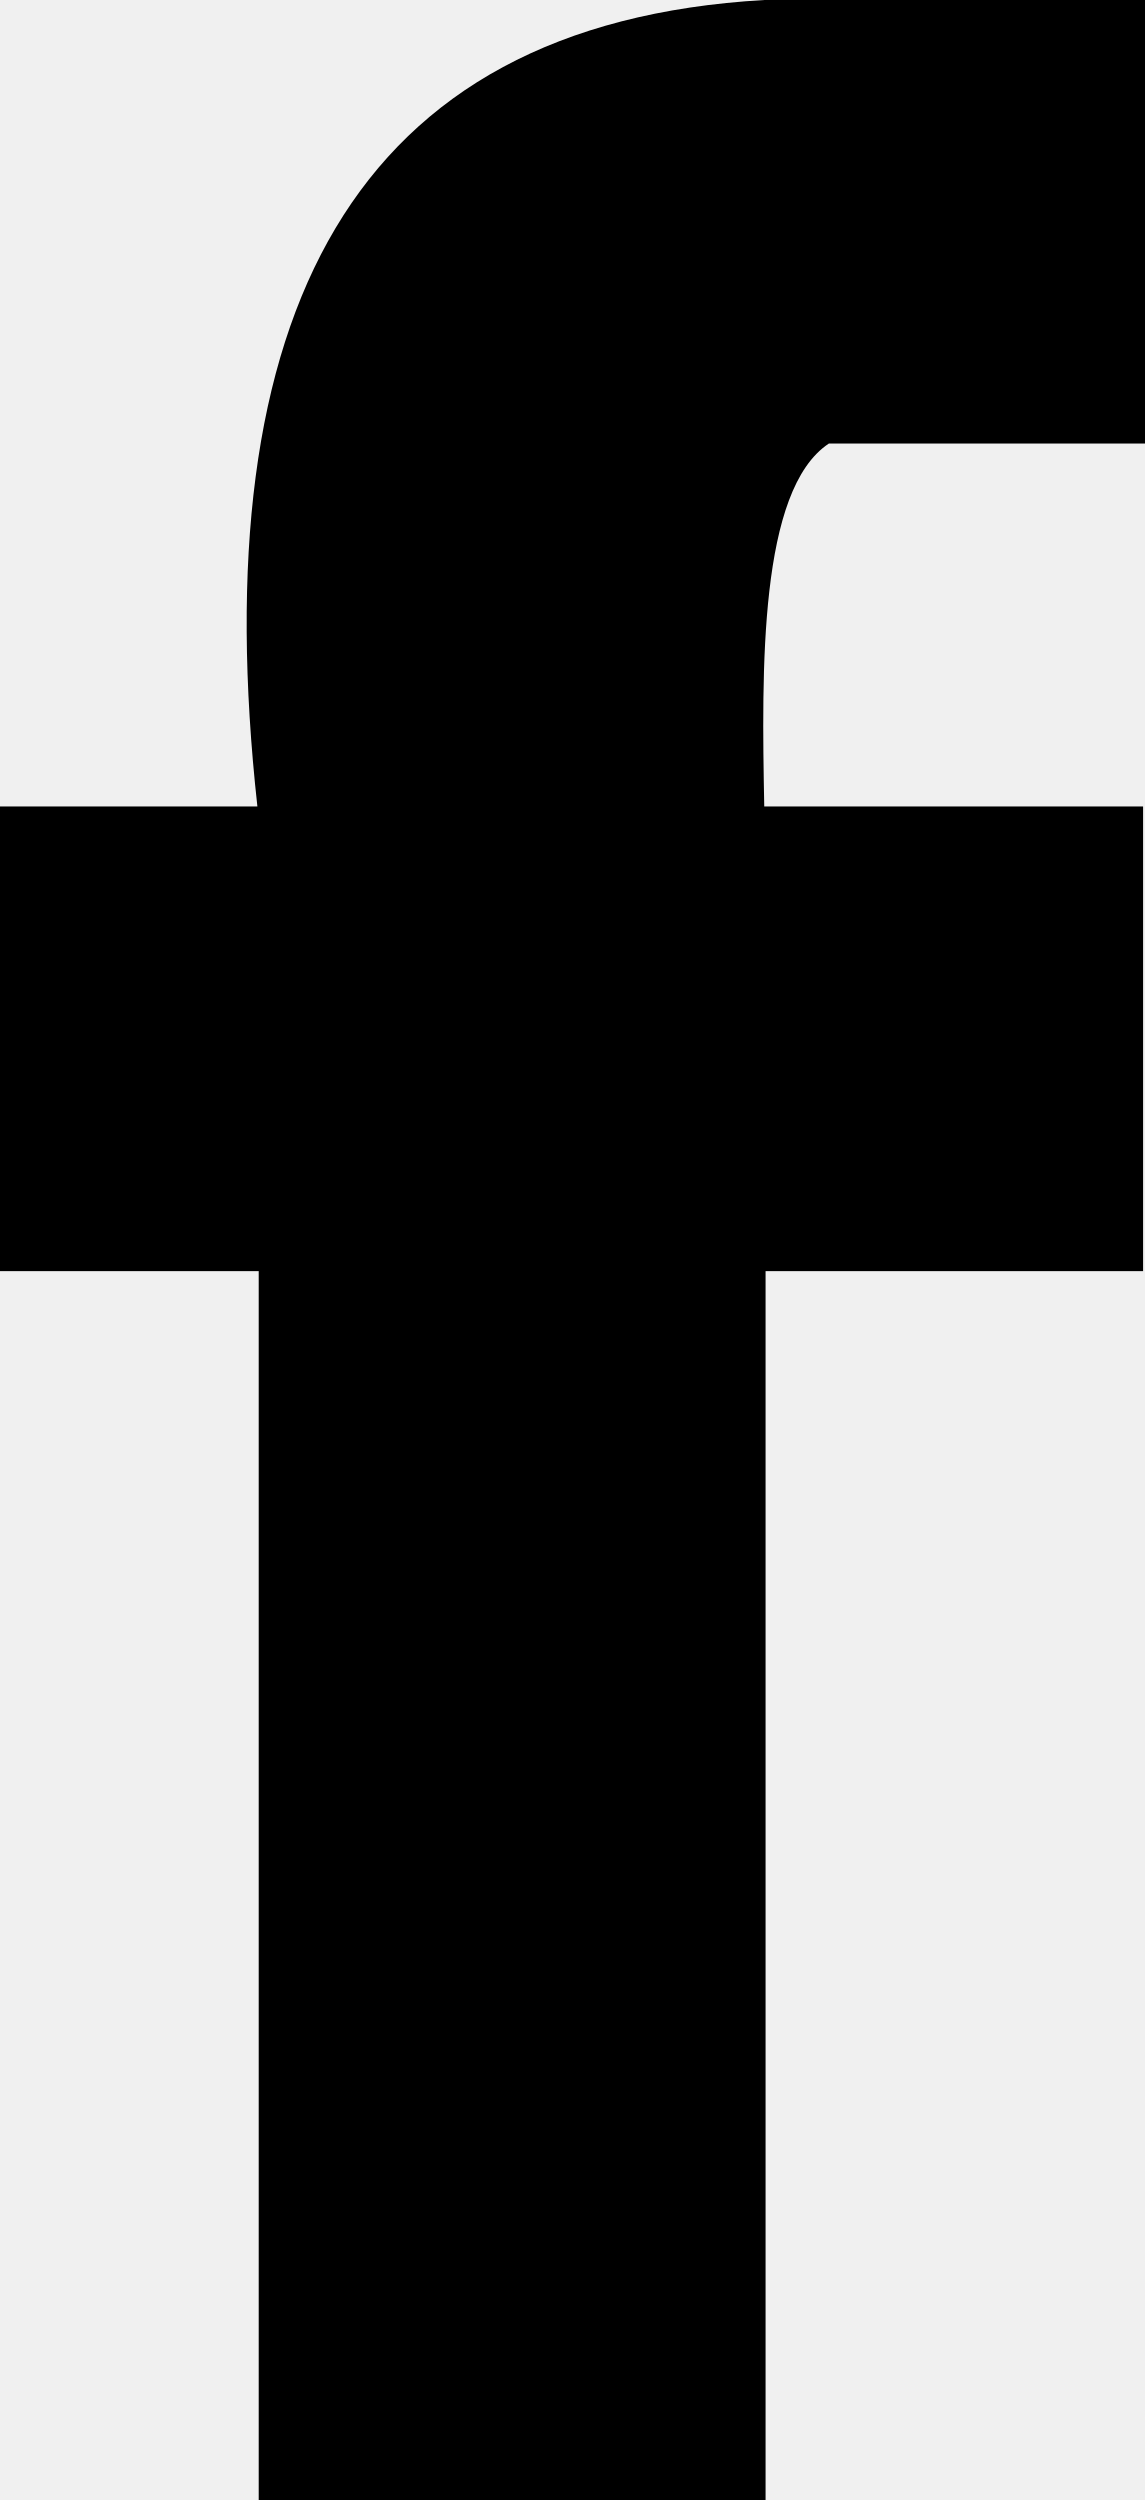
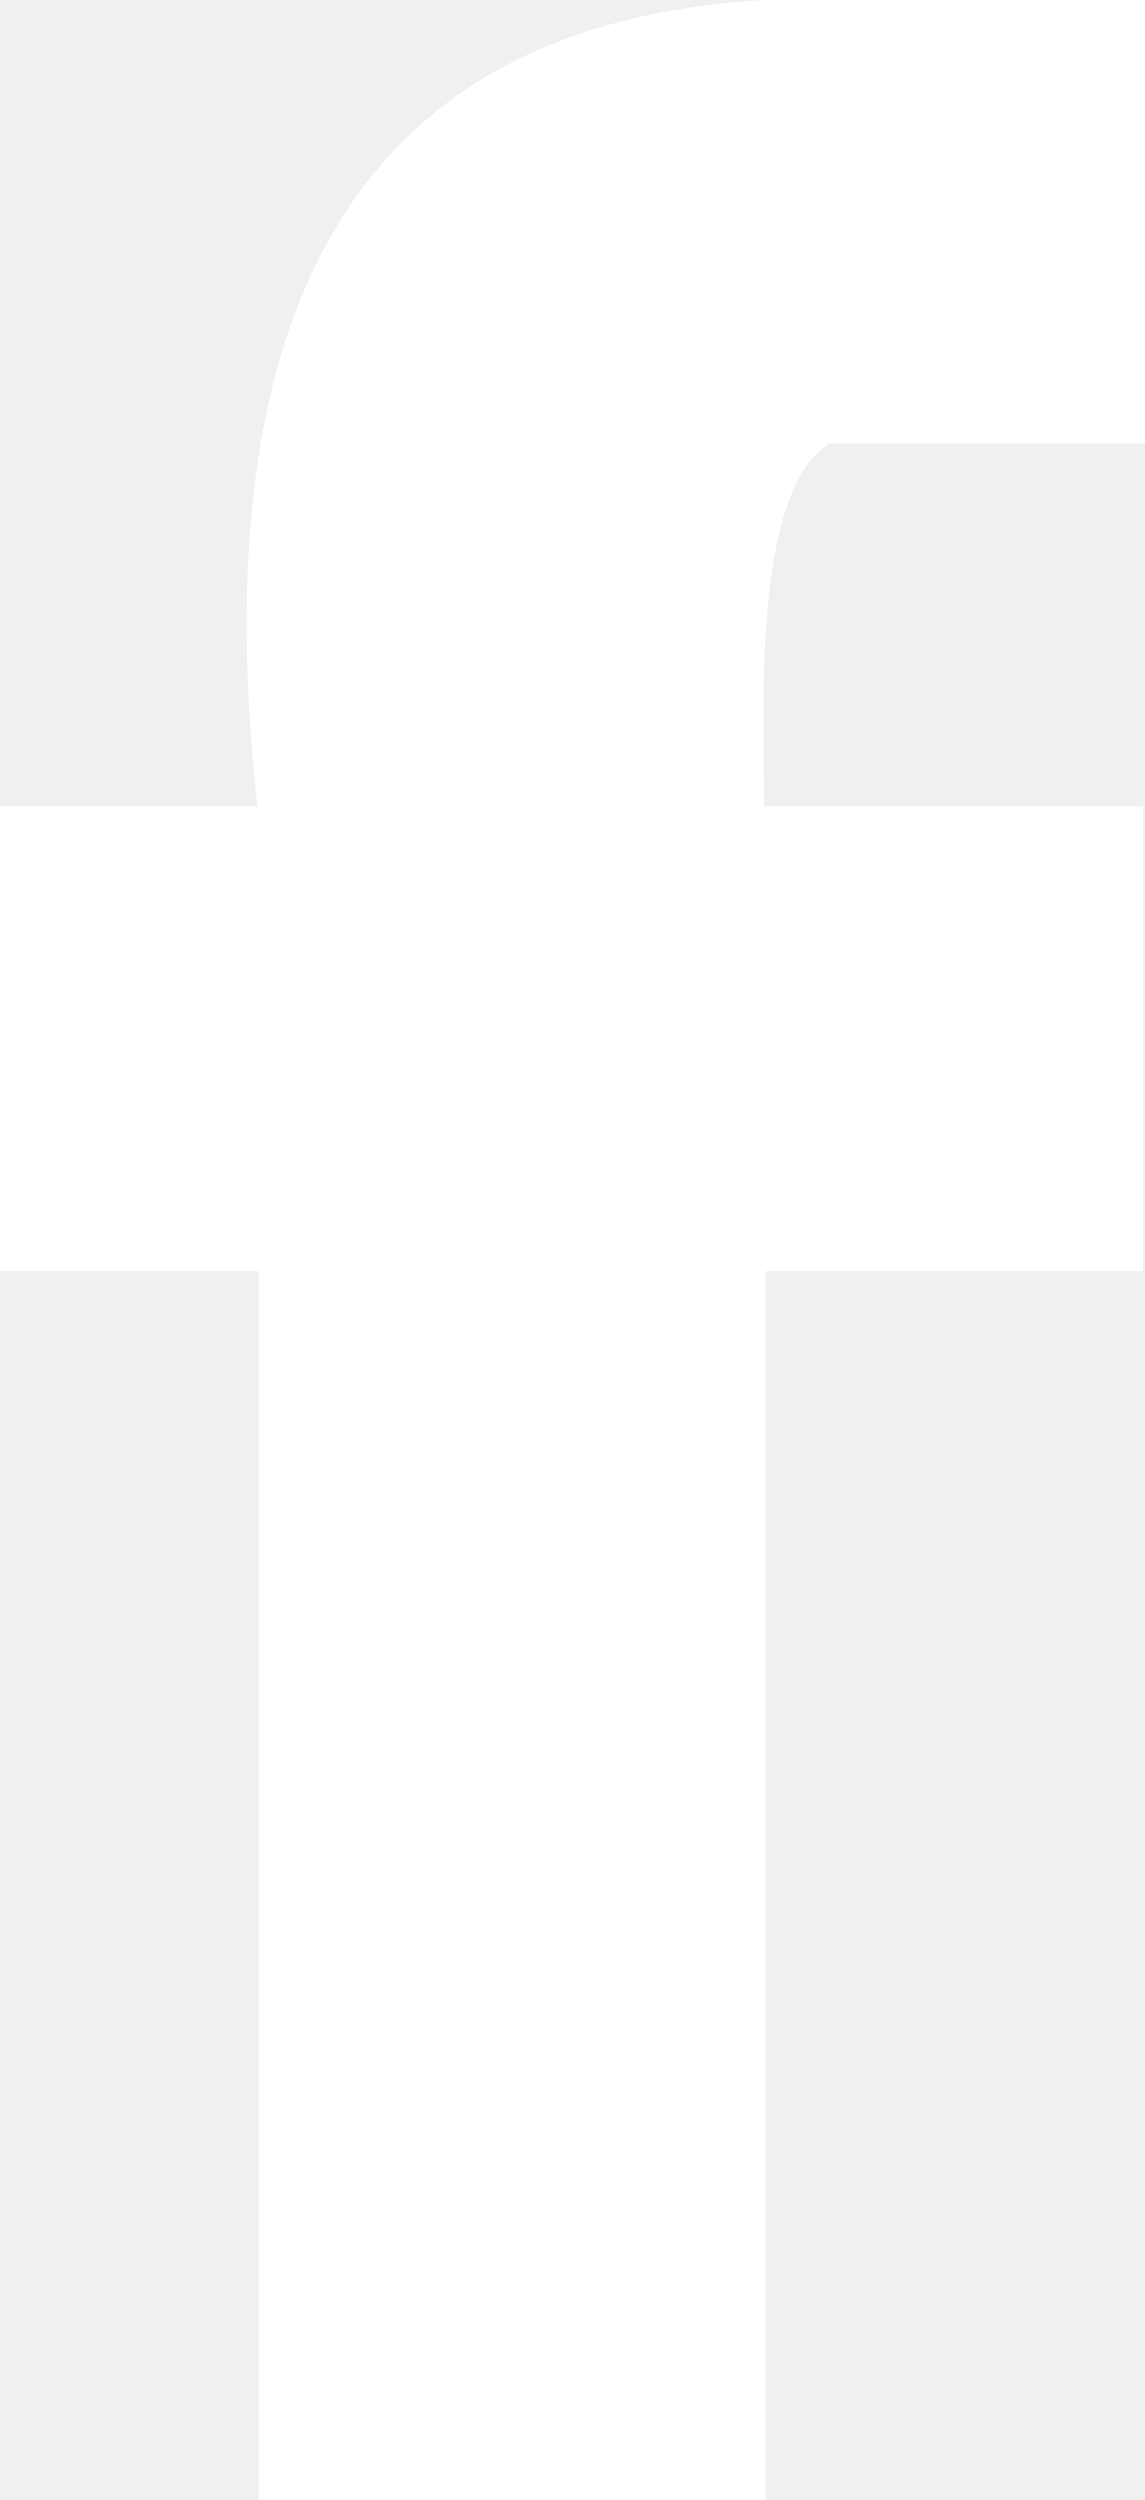
- <svg xmlns="http://www.w3.org/2000/svg" version="1.1" id="Layer_1" x="0px" y="0px" viewBox="0 0 8.67 18.94" style="enable-background:new 0 0 8.67 18.94;" xml:space="preserve">
+ <svg xmlns="http://www.w3.org/2000/svg" version="1.1" id="Layer_1" fill="#ffffff" x="0px" y="0px" viewBox="0 0 8.67 18.94" style="enable-background:new 0 0 8.67 18.94;" xml:space="preserve">
  <path d="M6.28,3.36c0.8,0,1.6,0,2.4,0c0-1.12,0-2.24,0-3.36C7.71,0,6.75,0,5.79,0C2.66,0.18,1.54,2.39,1.95,6.11H0v3.52h1.96  c0,3.1,0,6.21,0,9.31c1.28,0,2.56,0,3.84,0c0-3.1,0-6.21,0-9.31h2.86V6.11H5.79C5.77,5.07,5.75,3.71,6.28,3.36z" />
</svg>
